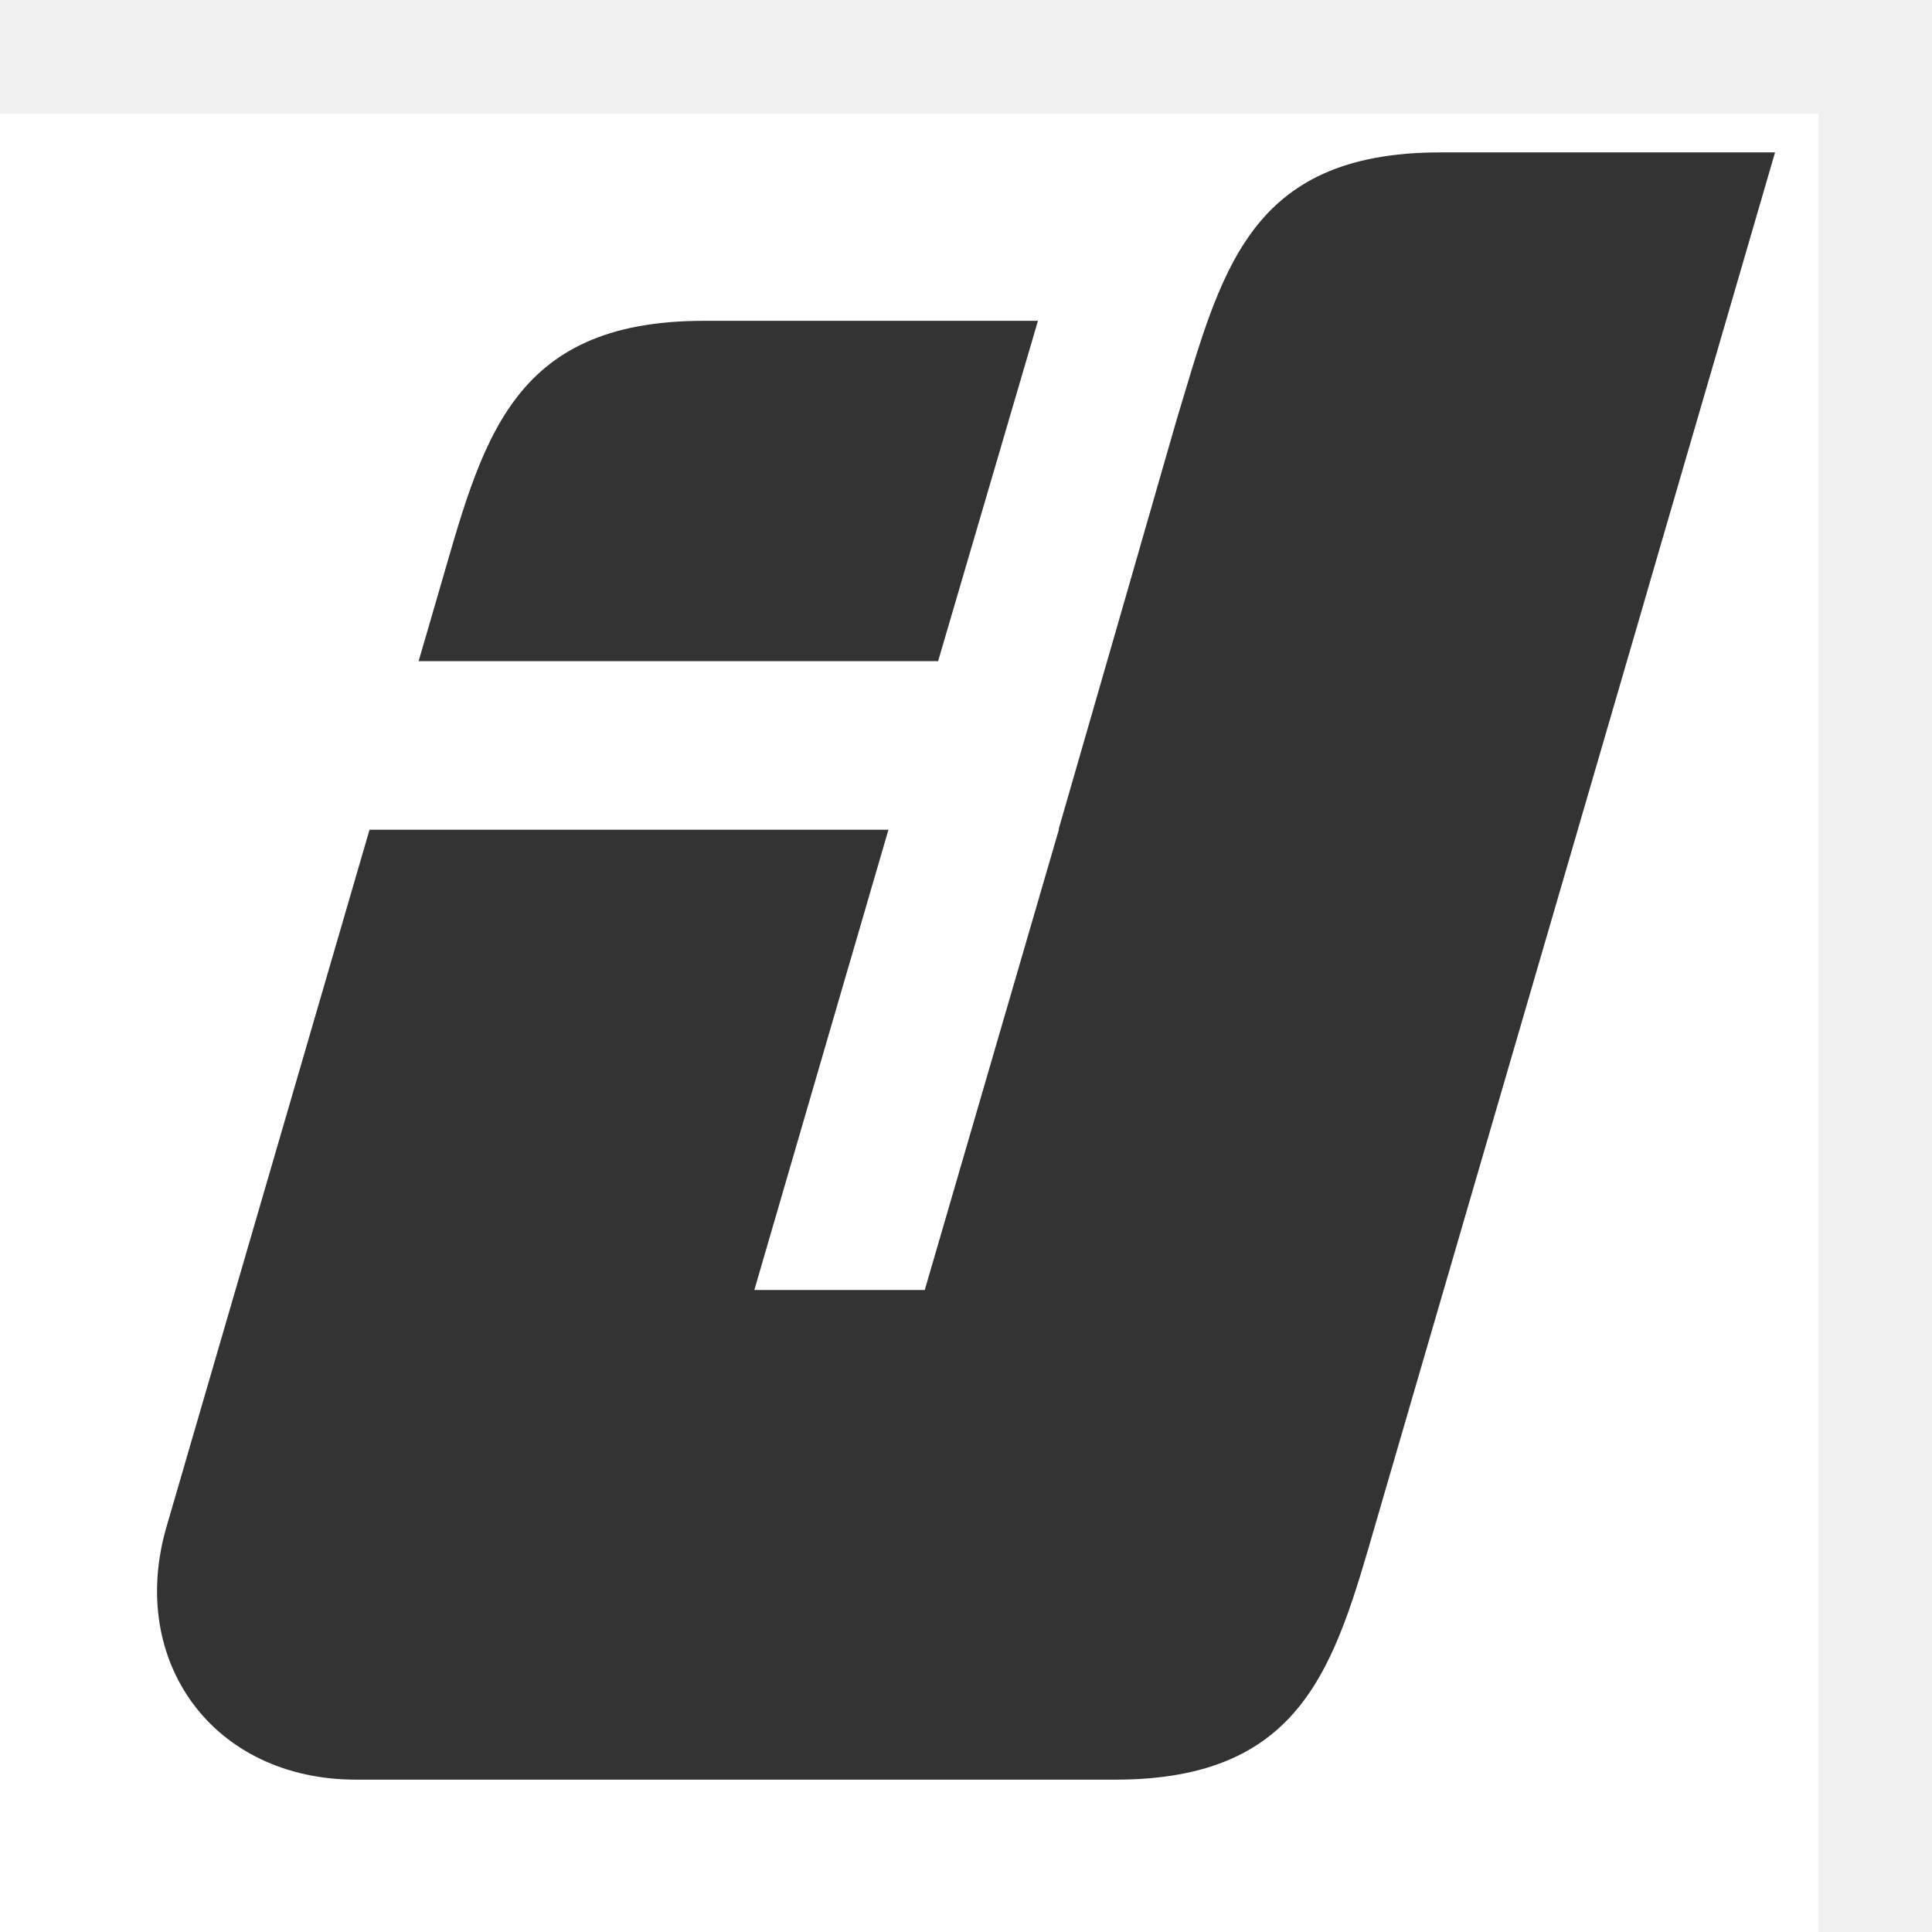
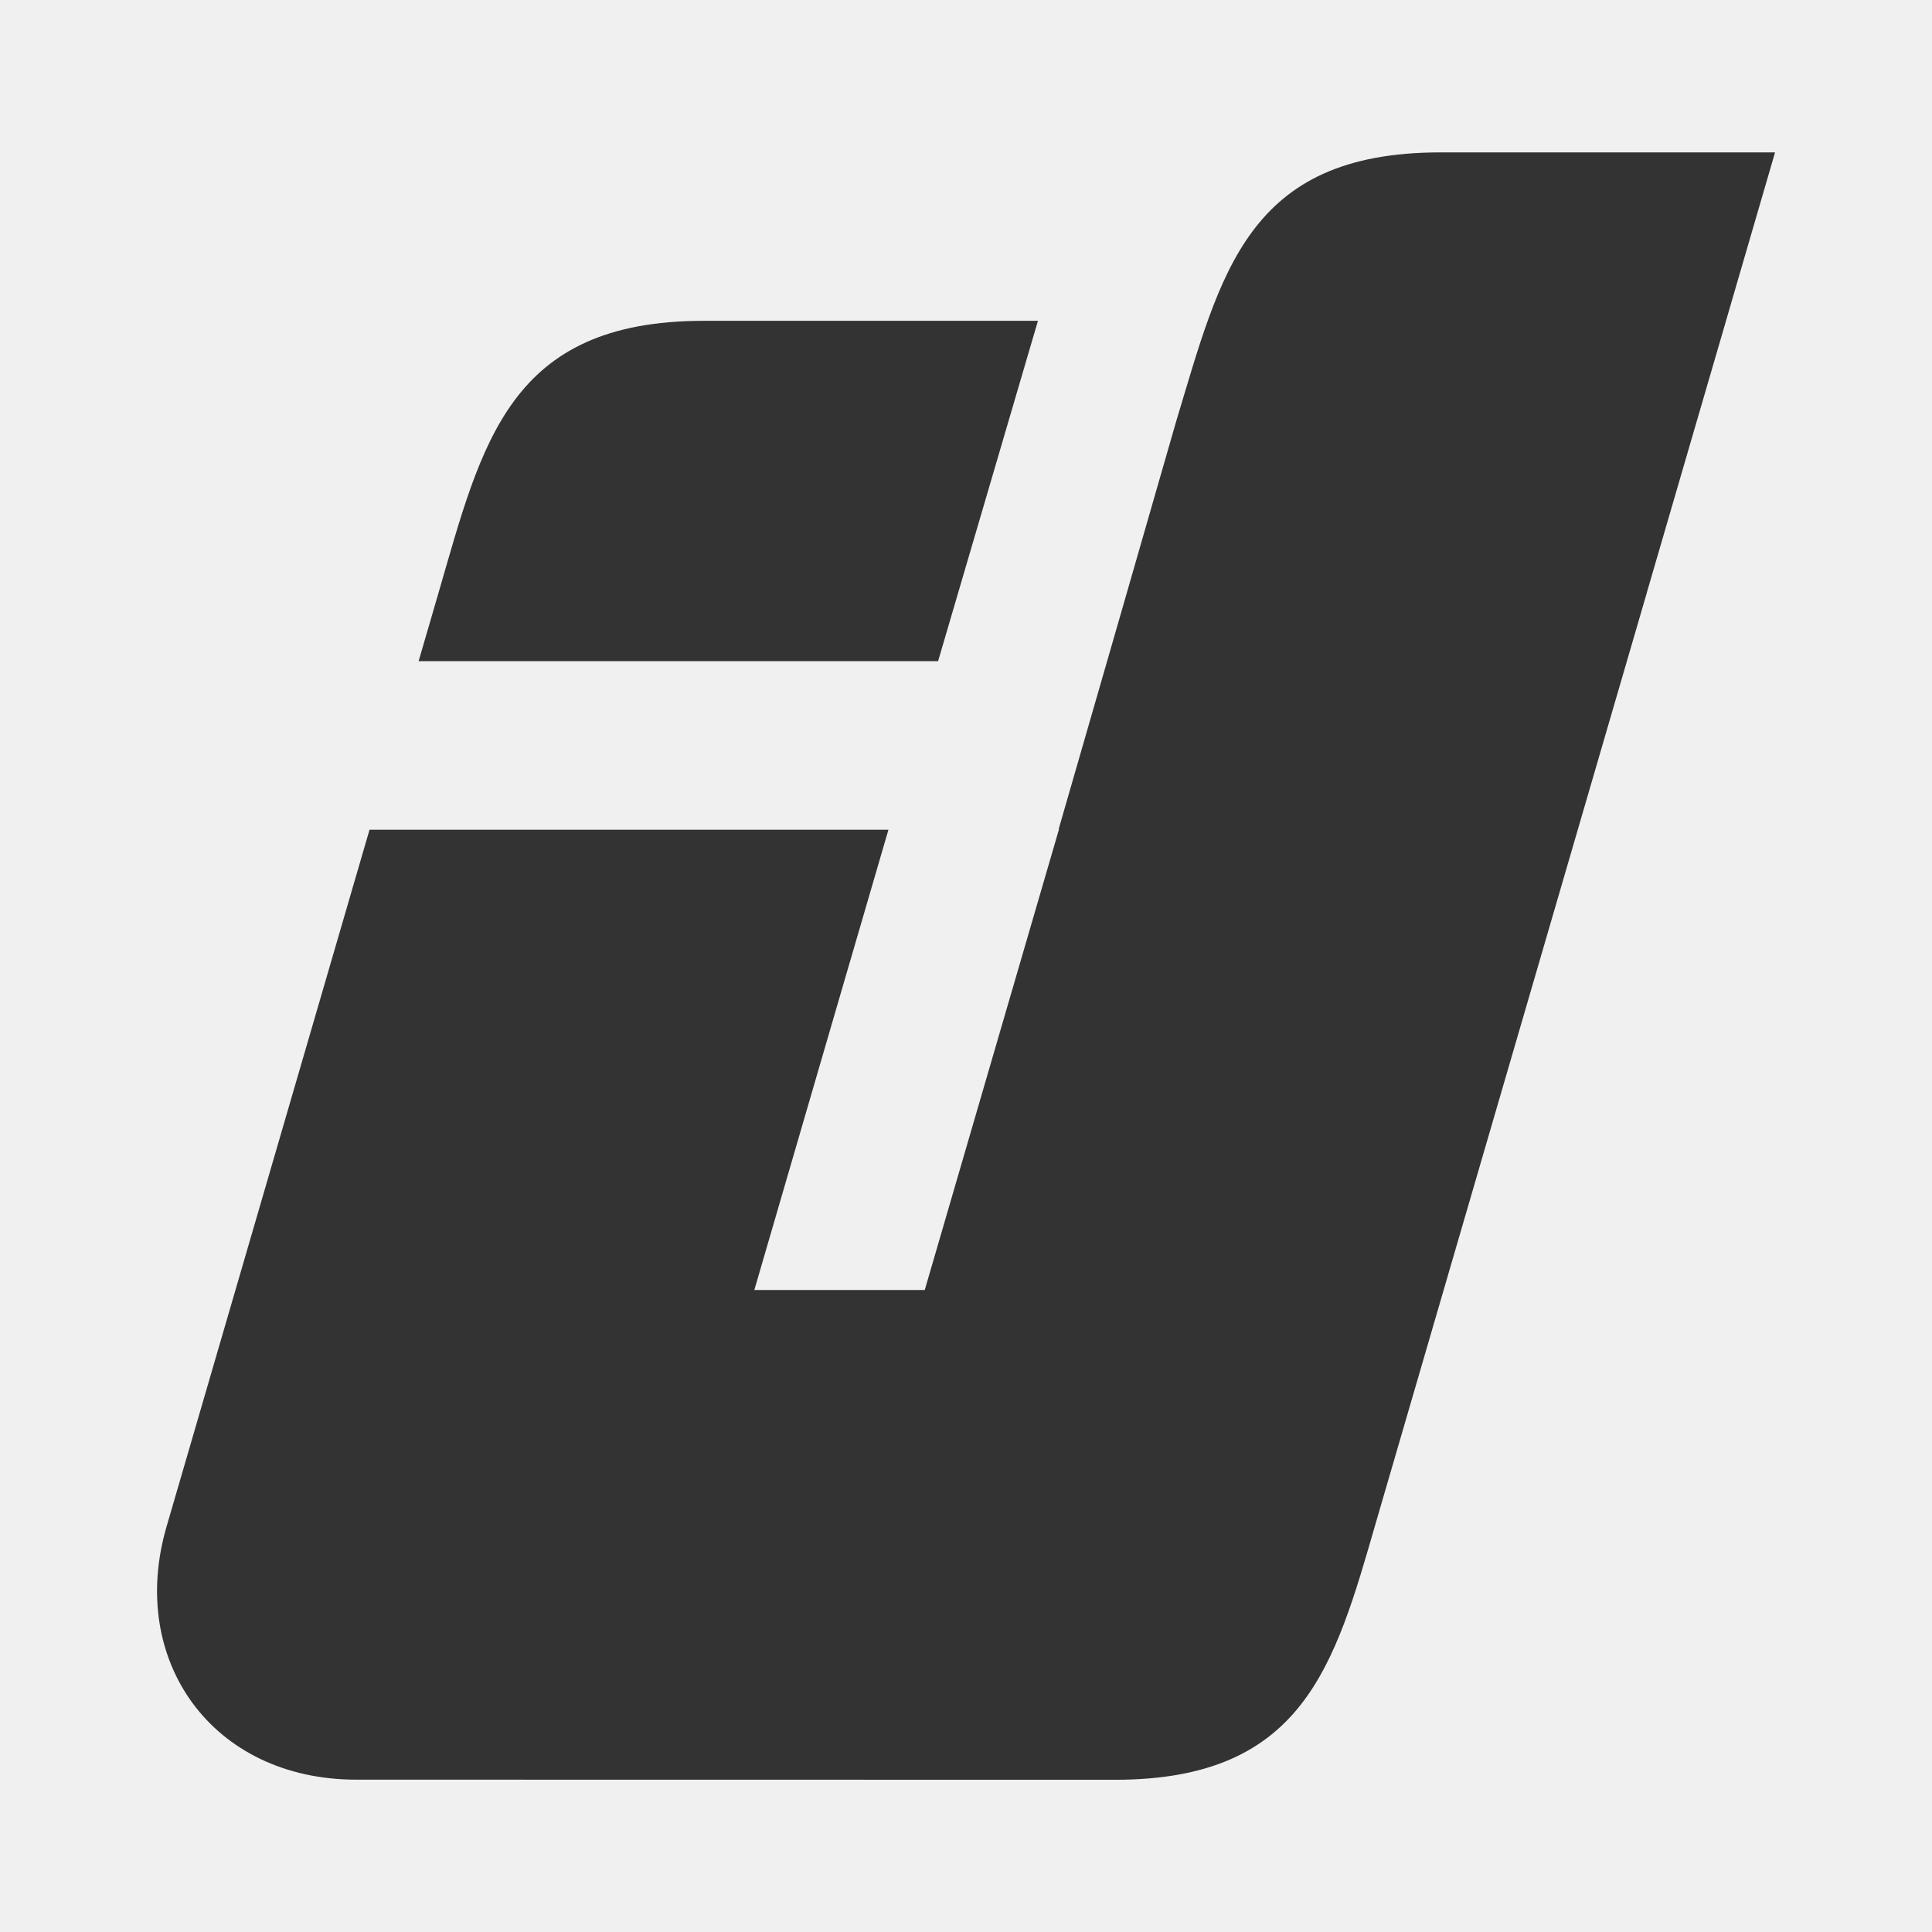
<svg xmlns="http://www.w3.org/2000/svg" version="1.1" id="Layer_1" x="0px" y="0px" width="34px" height="34px" viewBox="0 0 34 34" enable-background="new 0 0 34 34" xml:space="preserve">
-   <rect y="2" fill-rule="evenodd" clip-rule="evenodd" fill="#FFFFFF" width="32" height="32" />
-   <path fill-rule="evenodd" clip-rule="evenodd" fill="#333333" d="M19.624,31.319h-3.25h-2.633H7.602c-0.445,0-0.888,0-1.333,0  c-2.529,0-4.026-2.091-3.338-4.453l3.572-12.264h9.132l-0.659,2.261l-0.027,0.091l0,0l-1.674,5.748h2.999l2.36-8.1v-0.022  c0.193-0.66,2.061-7.149,2.06-7.149c0.791-2.613,1.241-4.749,4.653-4.749h5.884l0.006,0.003l-0.643,2.208l-0.325,1.117l-0.556,1.907  l-0.733,2.517l-0.001,0.006l-4.767,16.36C23.487,29.308,22.94,31.319,19.624,31.319 M12.383,5.646h5.883l-1.757,5.989H7.367  l0.349-1.198C8.483,7.802,8.948,5.646,12.383,5.646z" />
+   <path fill-rule="evenodd" clip-rule="evenodd" fill="#333333" d="M6.269,31.319c-2.529,0-4.026-2.091-3.338-4.453l3.572-12.264  h9.132l-0.659,2.261l-0.027,0.091l0,0l-1.674,5.748h2.999l2.36-8.1v-0.022c0.193-0.66,2.061-7.149,2.06-7.149  c0.791-2.613,1.241-4.749,4.653-4.749h5.884l0.006,0.003l-0.643,2.208l-0.325,1.117l-0.556,1.907l-0.733,2.517l-0.001,0.006  l-4.767,16.36c-0.725,2.51-1.271,4.521-4.588,4.521 M13.741,31.319 M19.624,31.319 M12.383,5.646h5.883l-1.757,5.989H7.367  l0.349-1.198C8.483,7.802,8.948,5.646,12.383,5.646z" />
</svg>
